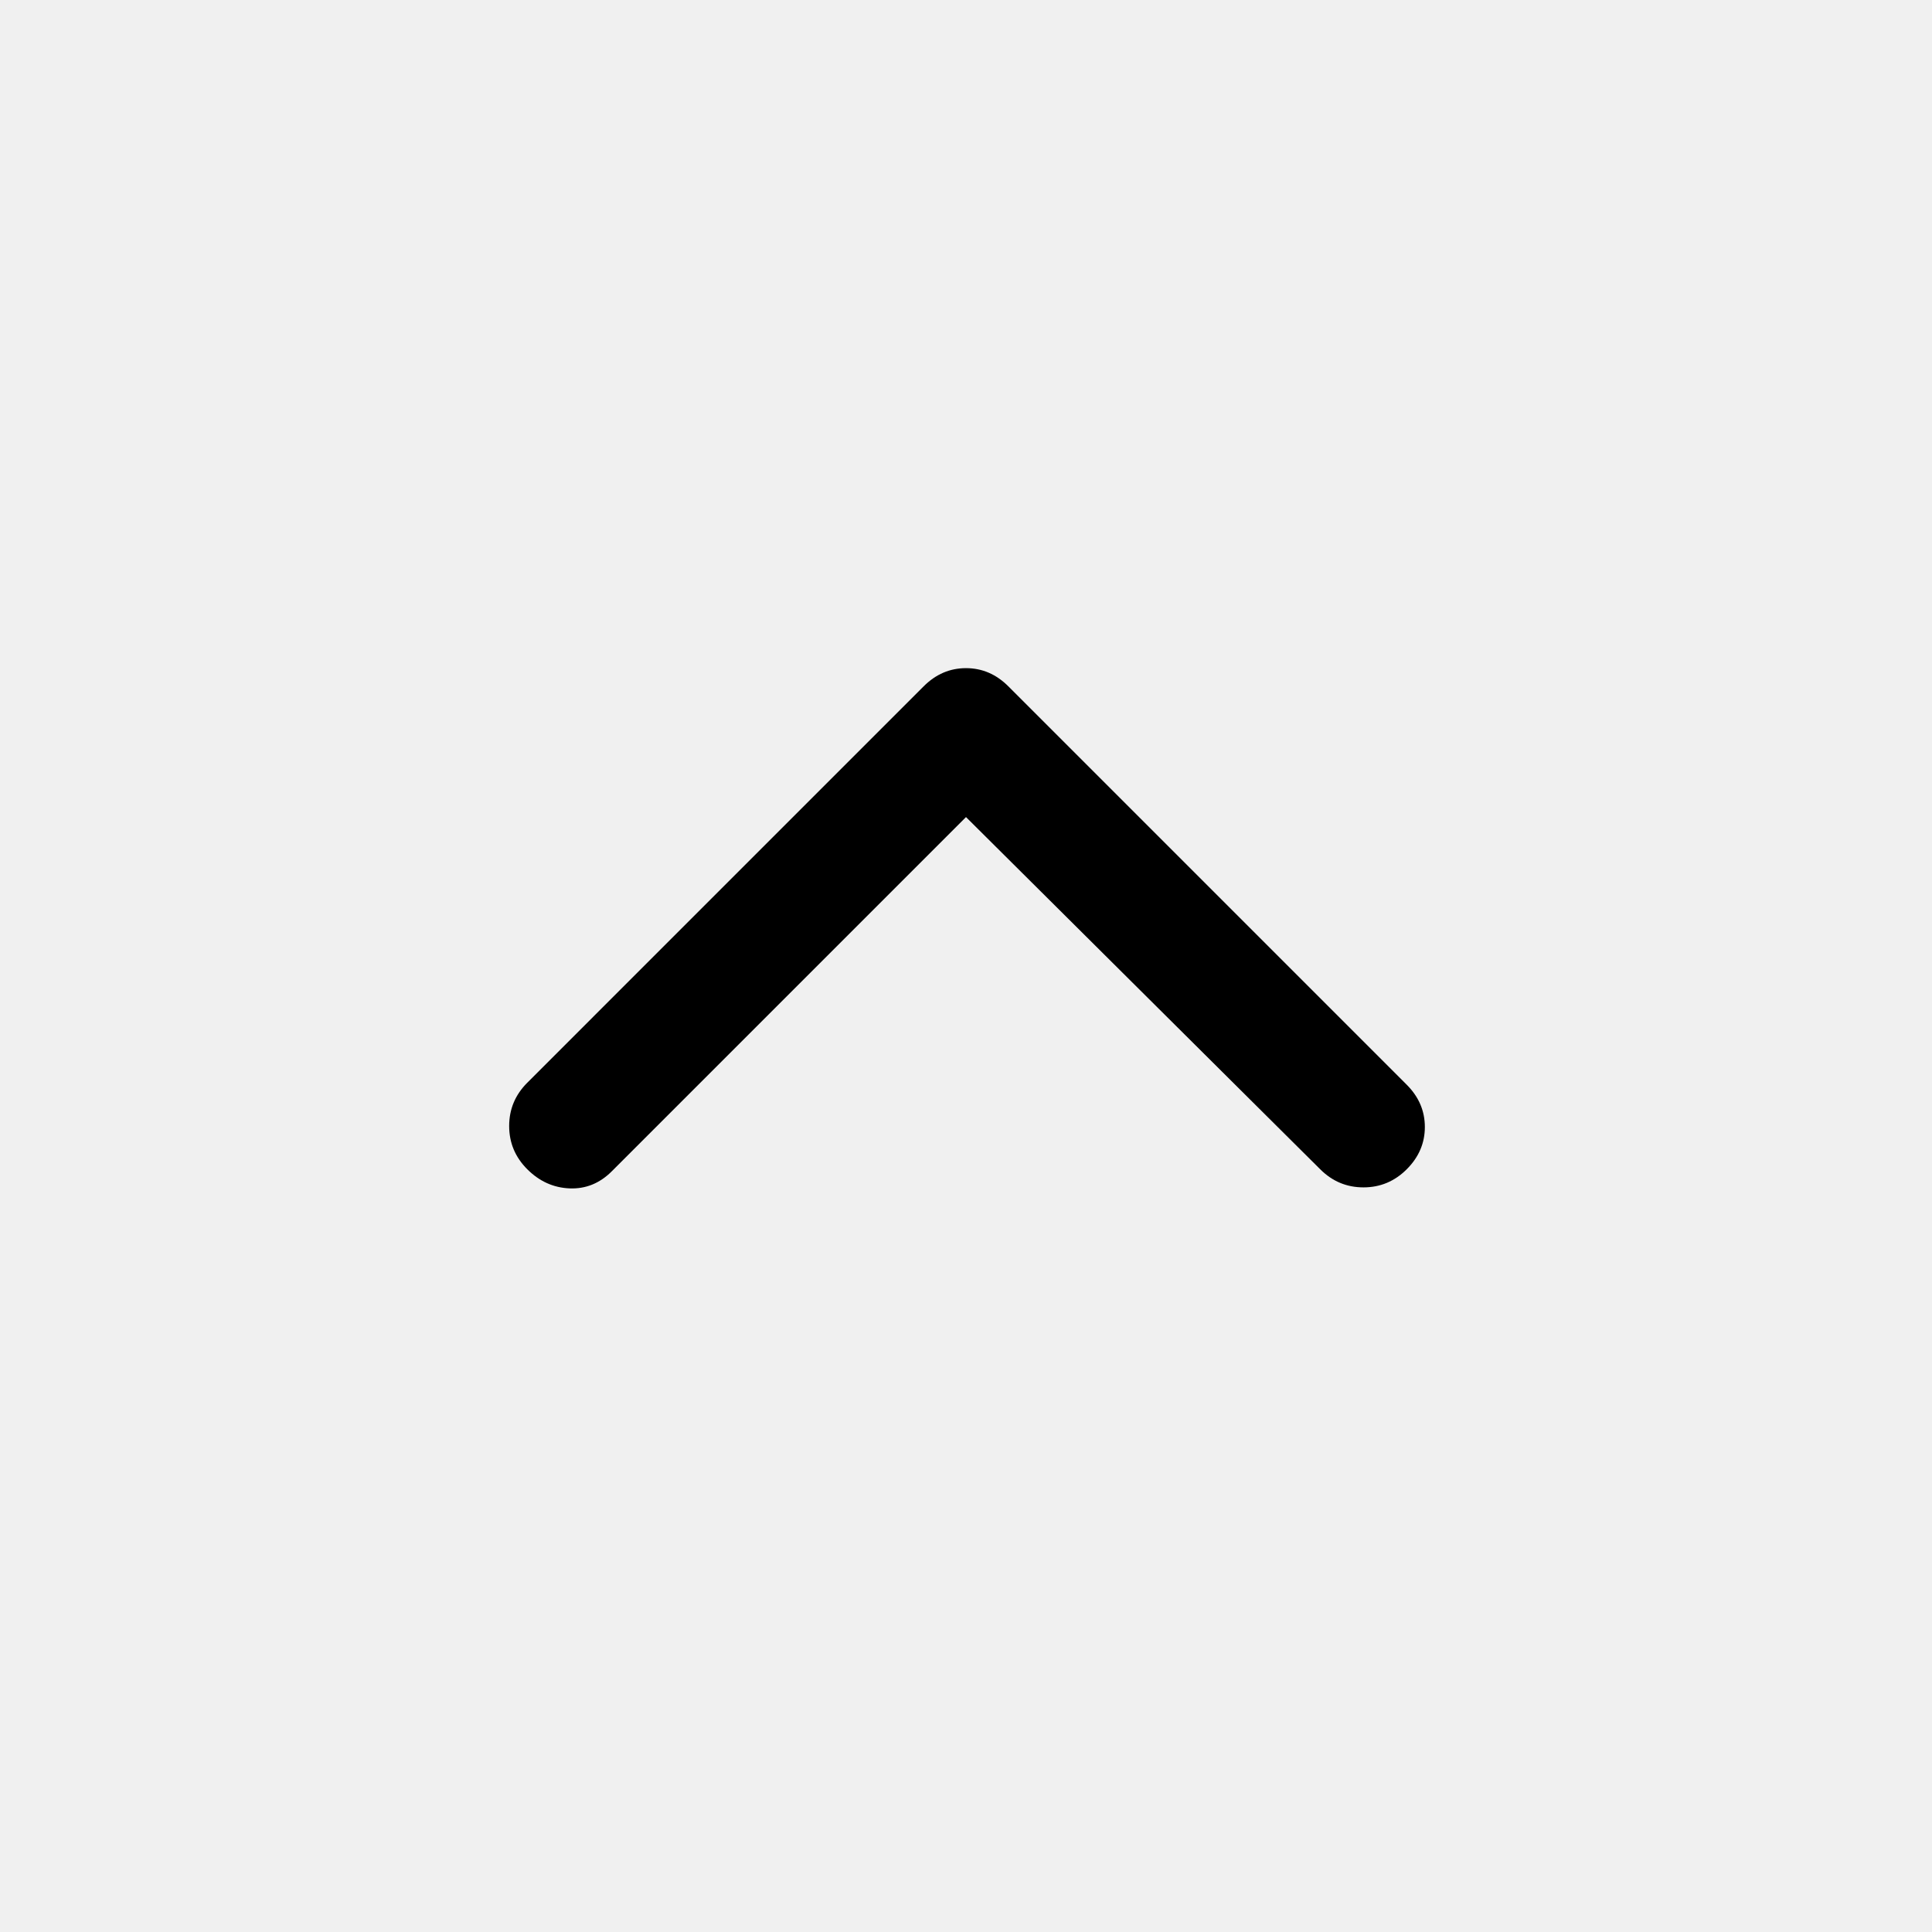
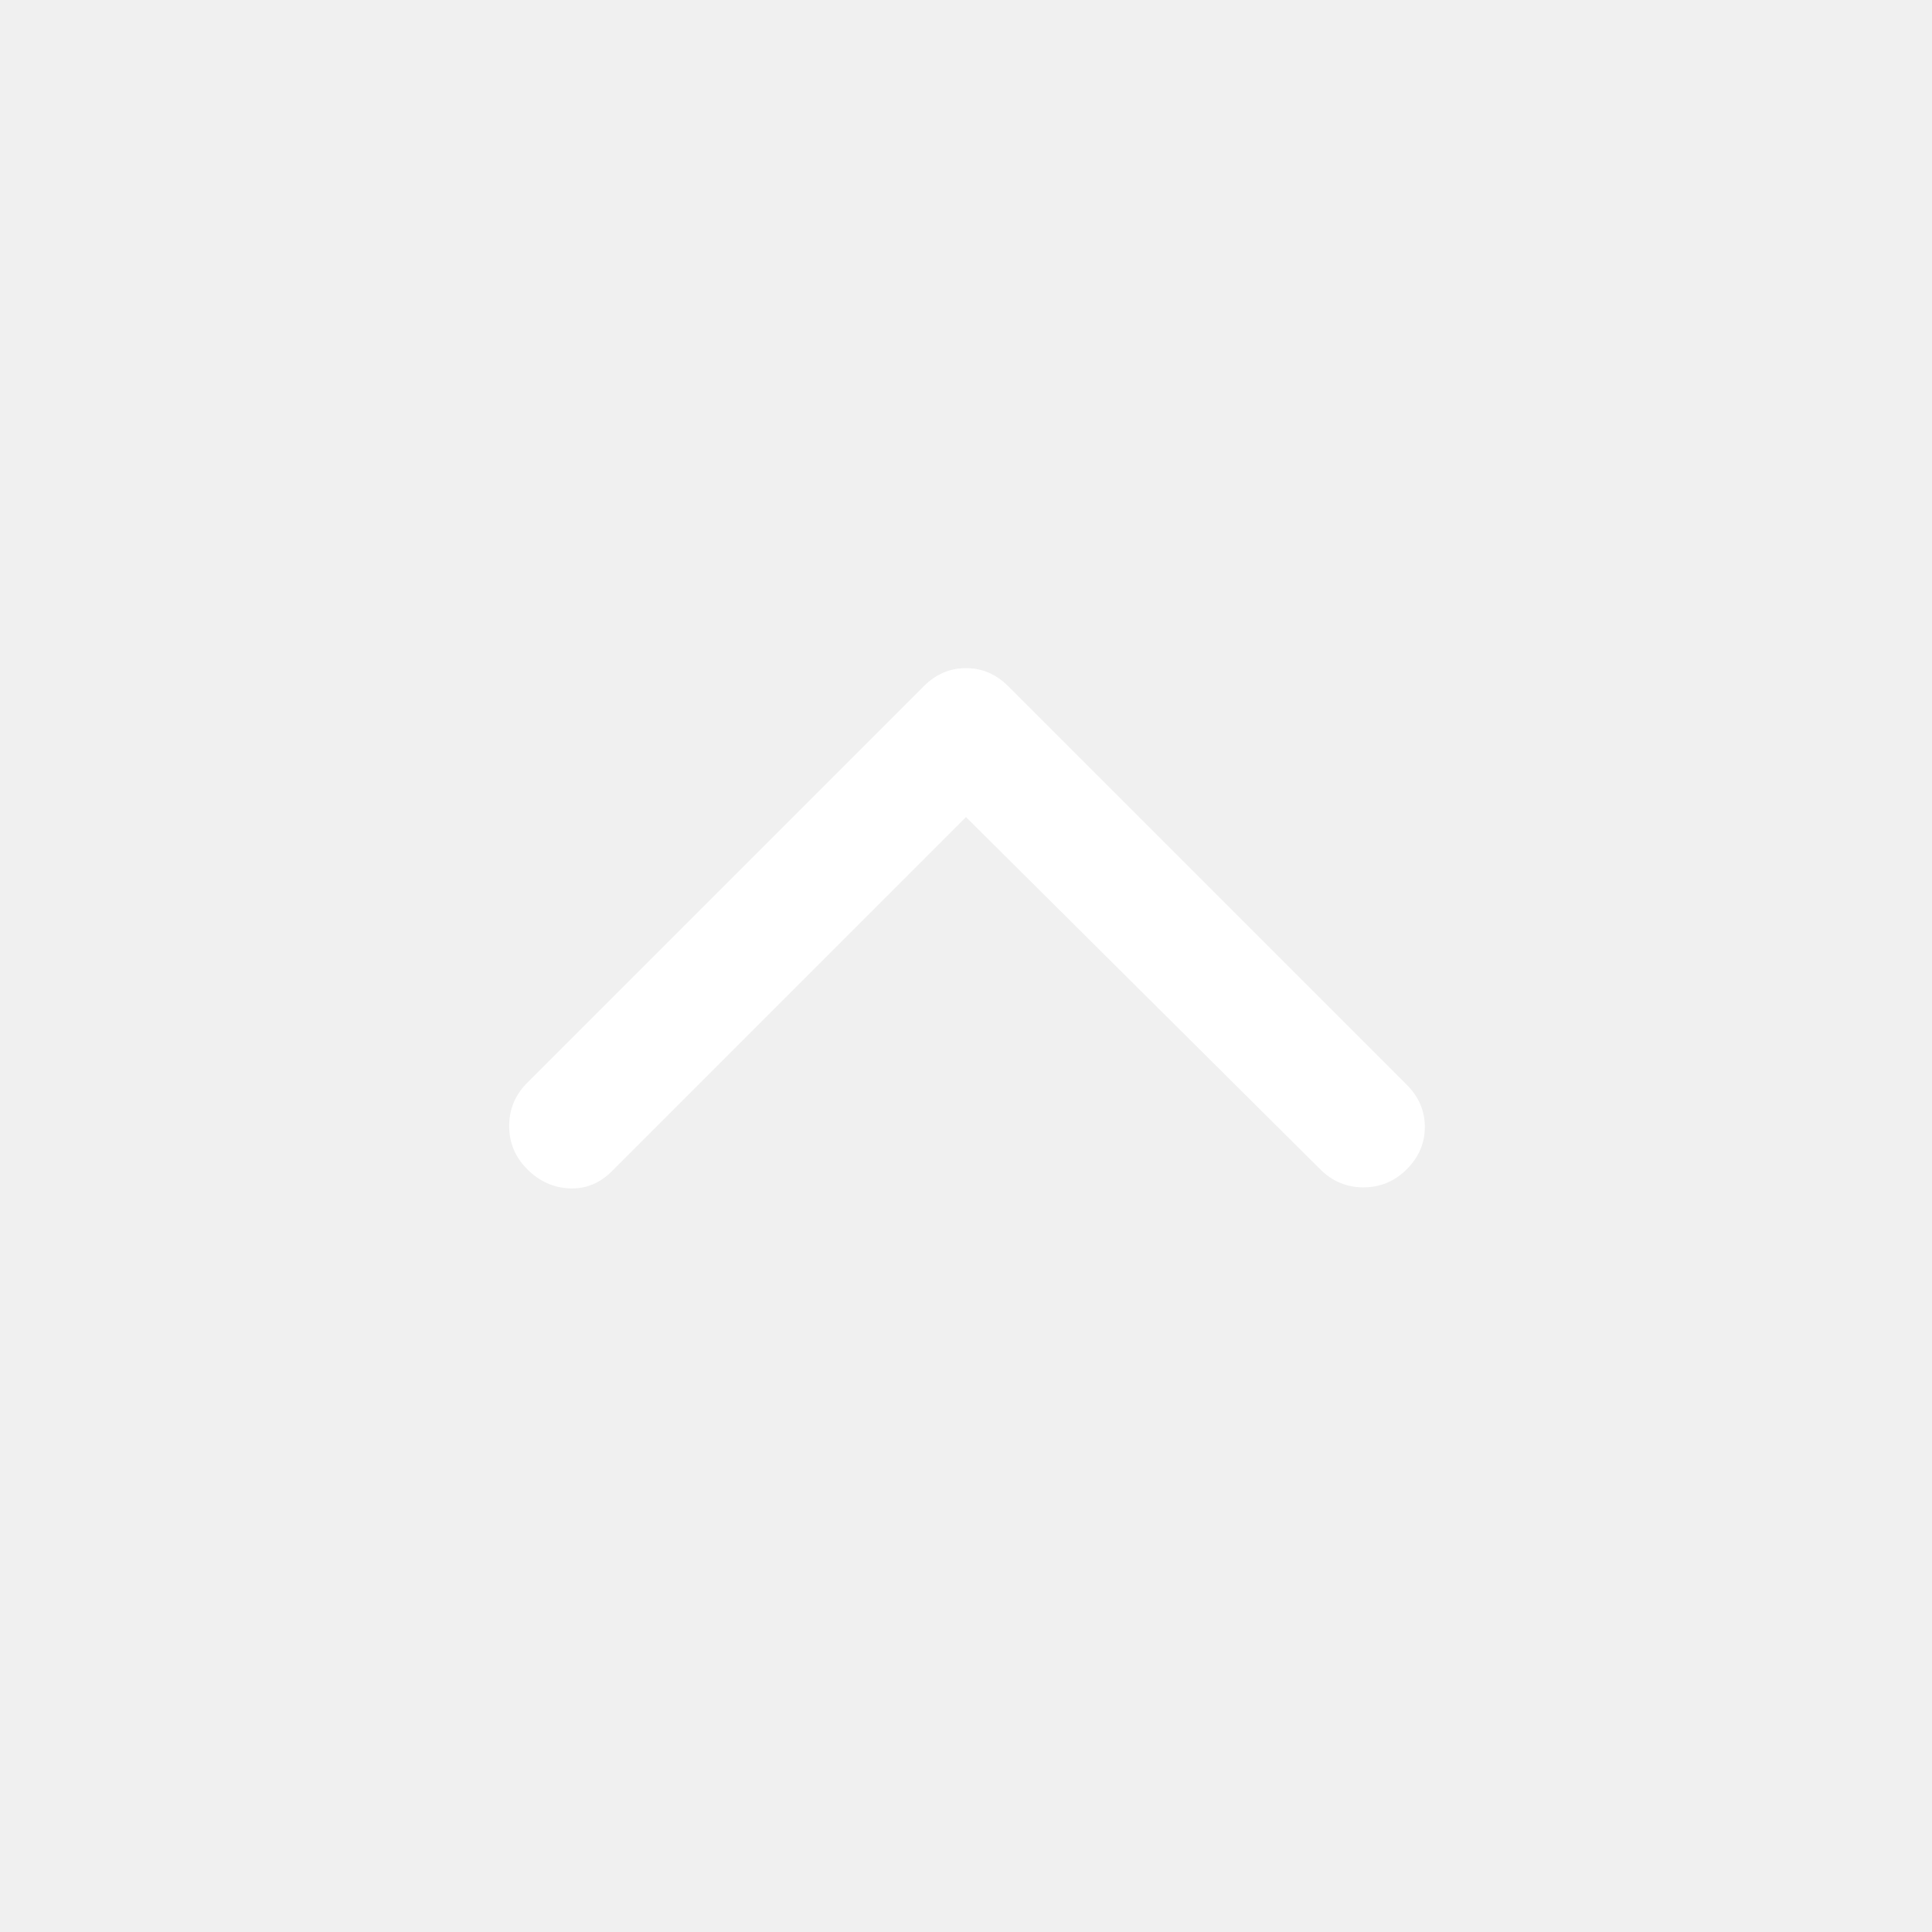
<svg xmlns="http://www.w3.org/2000/svg" height="48" viewBox="0 -960 960 960" width="48">
-   <path d="M480-554 304-378q-9 9-21 8.5t-21-9.5q-9-9-9-21.5t9-21.5l197-197q9-9 21-9t21 9l198 198q9 9 9 21t-9 21q-9 9-21.5 9t-21.5-9L480-554Z" />
+   <path fill="#fff" d="M480-554 304-378q-9 9-21 8.5t-21-9.5q-9-9-9-21.5t9-21.5l197-197q9-9 21-9t21 9l198 198q9 9 9 21t-9 21q-9 9-21.5 9t-21.5-9L480-554Z" />
</svg>
